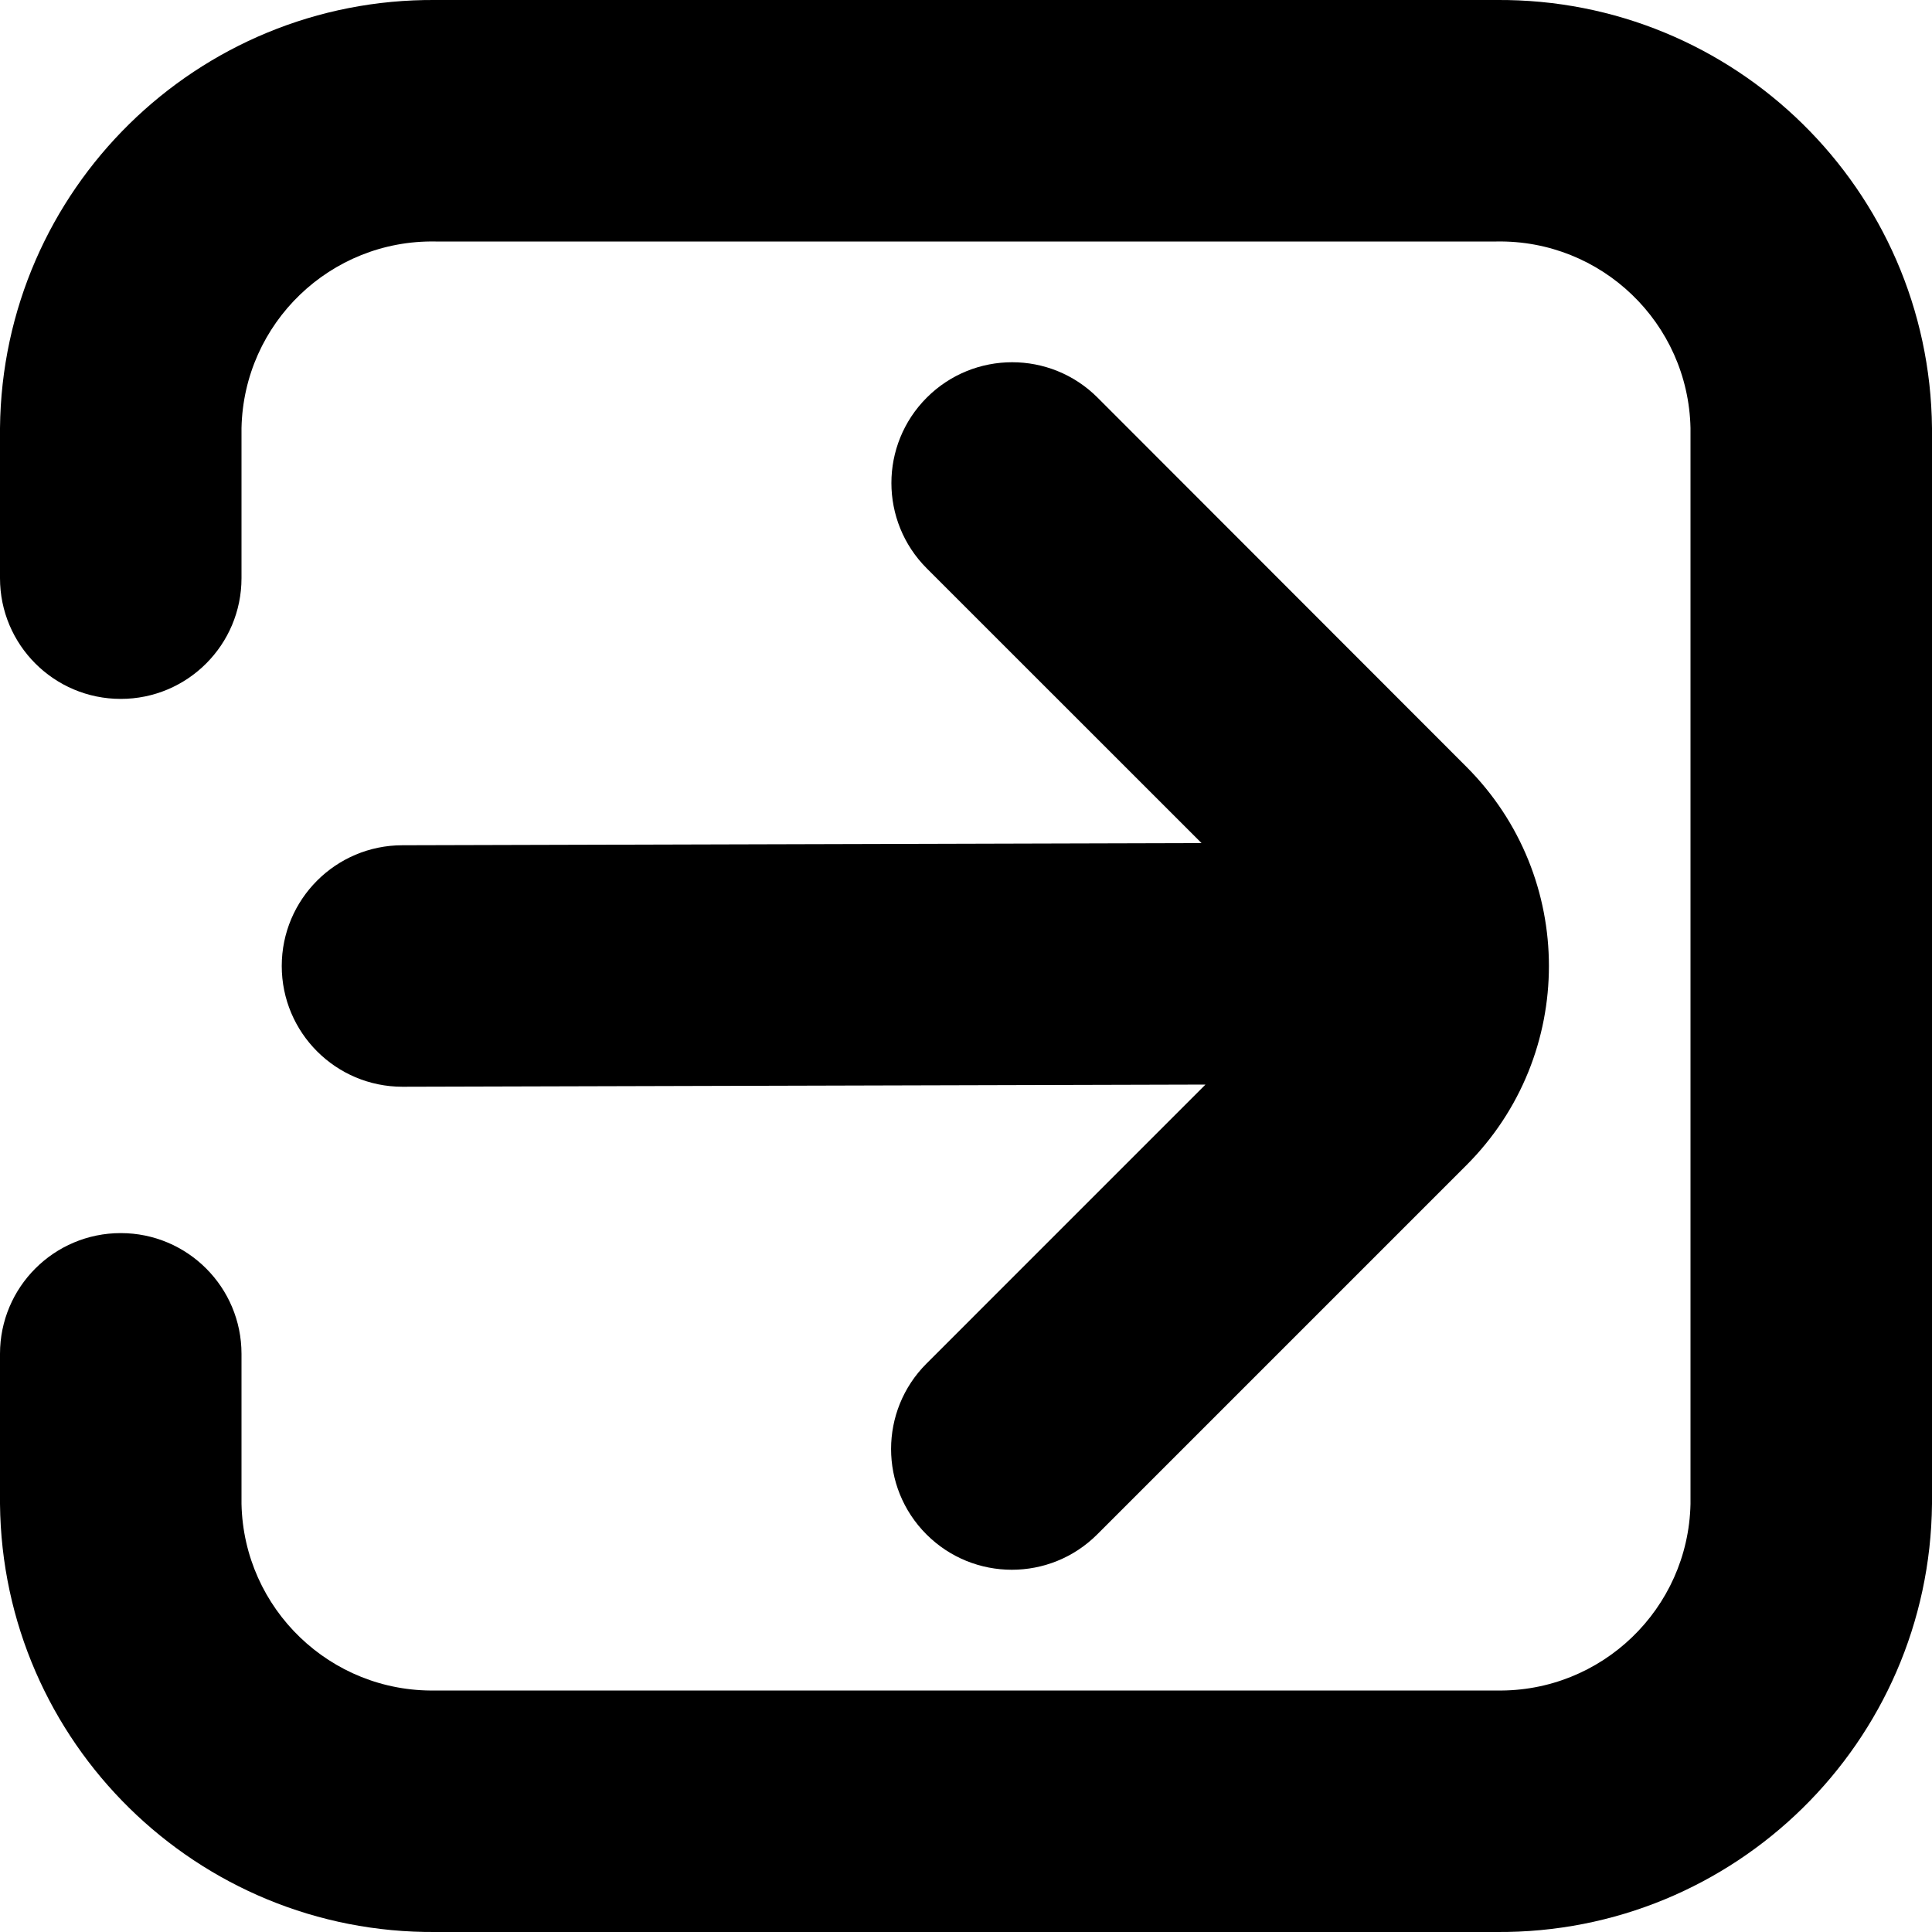
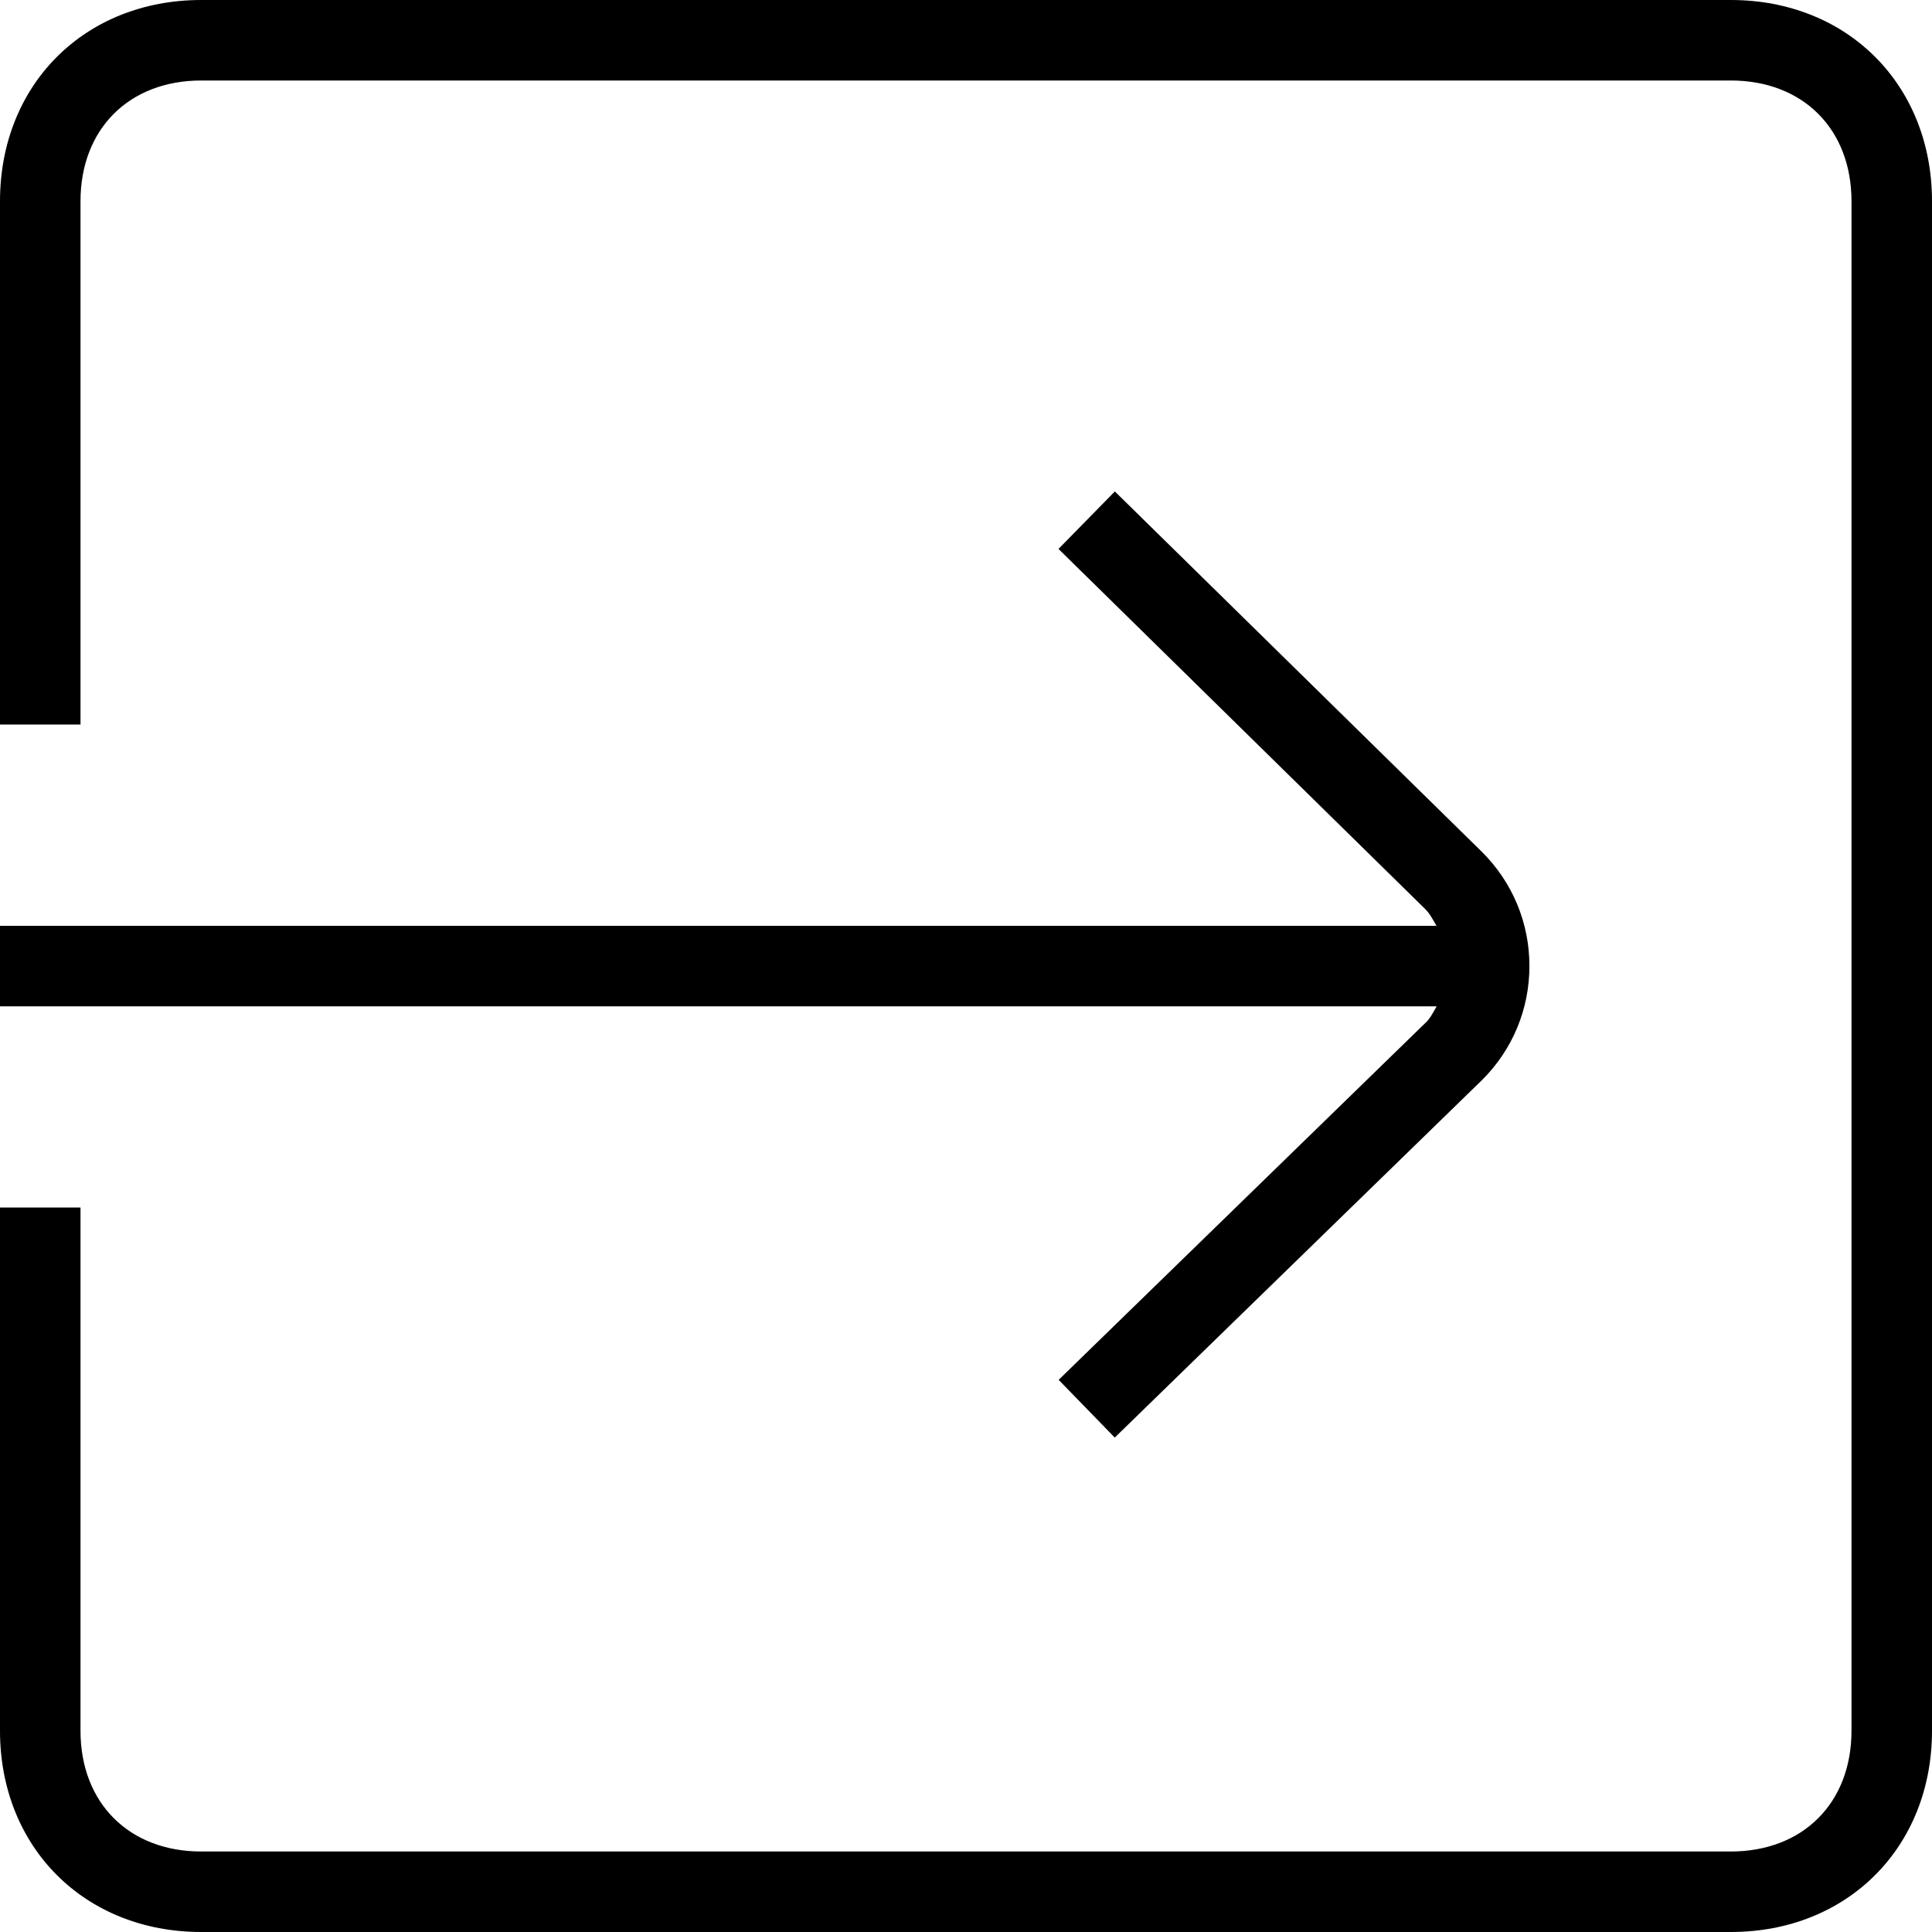
- <svg xmlns="http://www.w3.org/2000/svg" id="Layer_1" data-name="Layer 1" viewBox="0 0 24 24" width="512" height="512">
-   <path d="M18.589,0H5.411A5.371,5.371,0,0,0,0,5.318V7.182a1.5,1.5,0,0,0,3,0V5.318A2.369,2.369,0,0,1,5.411,3H18.589A2.369,2.369,0,0,1,21,5.318V18.682A2.369,2.369,0,0,1,18.589,21H5.411A2.369,2.369,0,0,1,3,18.682V16.818a1.5,1.5,0,1,0-3,0v1.864A5.371,5.371,0,0,0,5.411,24H18.589A5.371,5.371,0,0,0,24,18.682V5.318A5.371,5.371,0,0,0,18.589,0Z" />
-   <path d="M3.5,12A1.5,1.5,0,0,0,5,13.5H5l9.975-.027-3.466,3.466a1.5,1.5,0,0,0,2.121,2.122l4.586-4.586a3.5,3.5,0,0,0,0-4.95L13.634,4.939a1.5,1.5,0,1,0-2.121,2.122l3.413,3.412L5,10.5A1.5,1.5,0,0,0,3.5,12Z" />
+ <svg xmlns="http://www.w3.org/2000/svg" id="Layer_1" data-name="Layer 1" viewBox="0 0 24 24">
+   <path d="m24,2.5v19c0,1.448-1.051,2.5-2.5,2.5H2.5c-1.449,0-2.5-1.052-2.5-2.5v-6.5h1v6.5c0,.897.603,1.5,1.5,1.5h19c.897,0,1.5-.603,1.5-1.5V2.5c0-.897-.603-1.5-1.5-1.5H2.5c-.897,0-1.5.603-1.5,1.5v6.5H0V2.5C0,1.051,1.051,0,2.5,0h19c1.449,0,2.5,1.051,2.5,2.5Zm-6.288,10.202l-4.561,4.439.697.717,4.565-4.444c.378-.377.586-.88.586-1.414s-.208-1.037-.589-1.417l-4.561-4.478-.7.714,4.557,4.475c.06.06.096.136.139.207H0v1h17.847c-.041.07-.076.144-.135.202Z" />
</svg>
